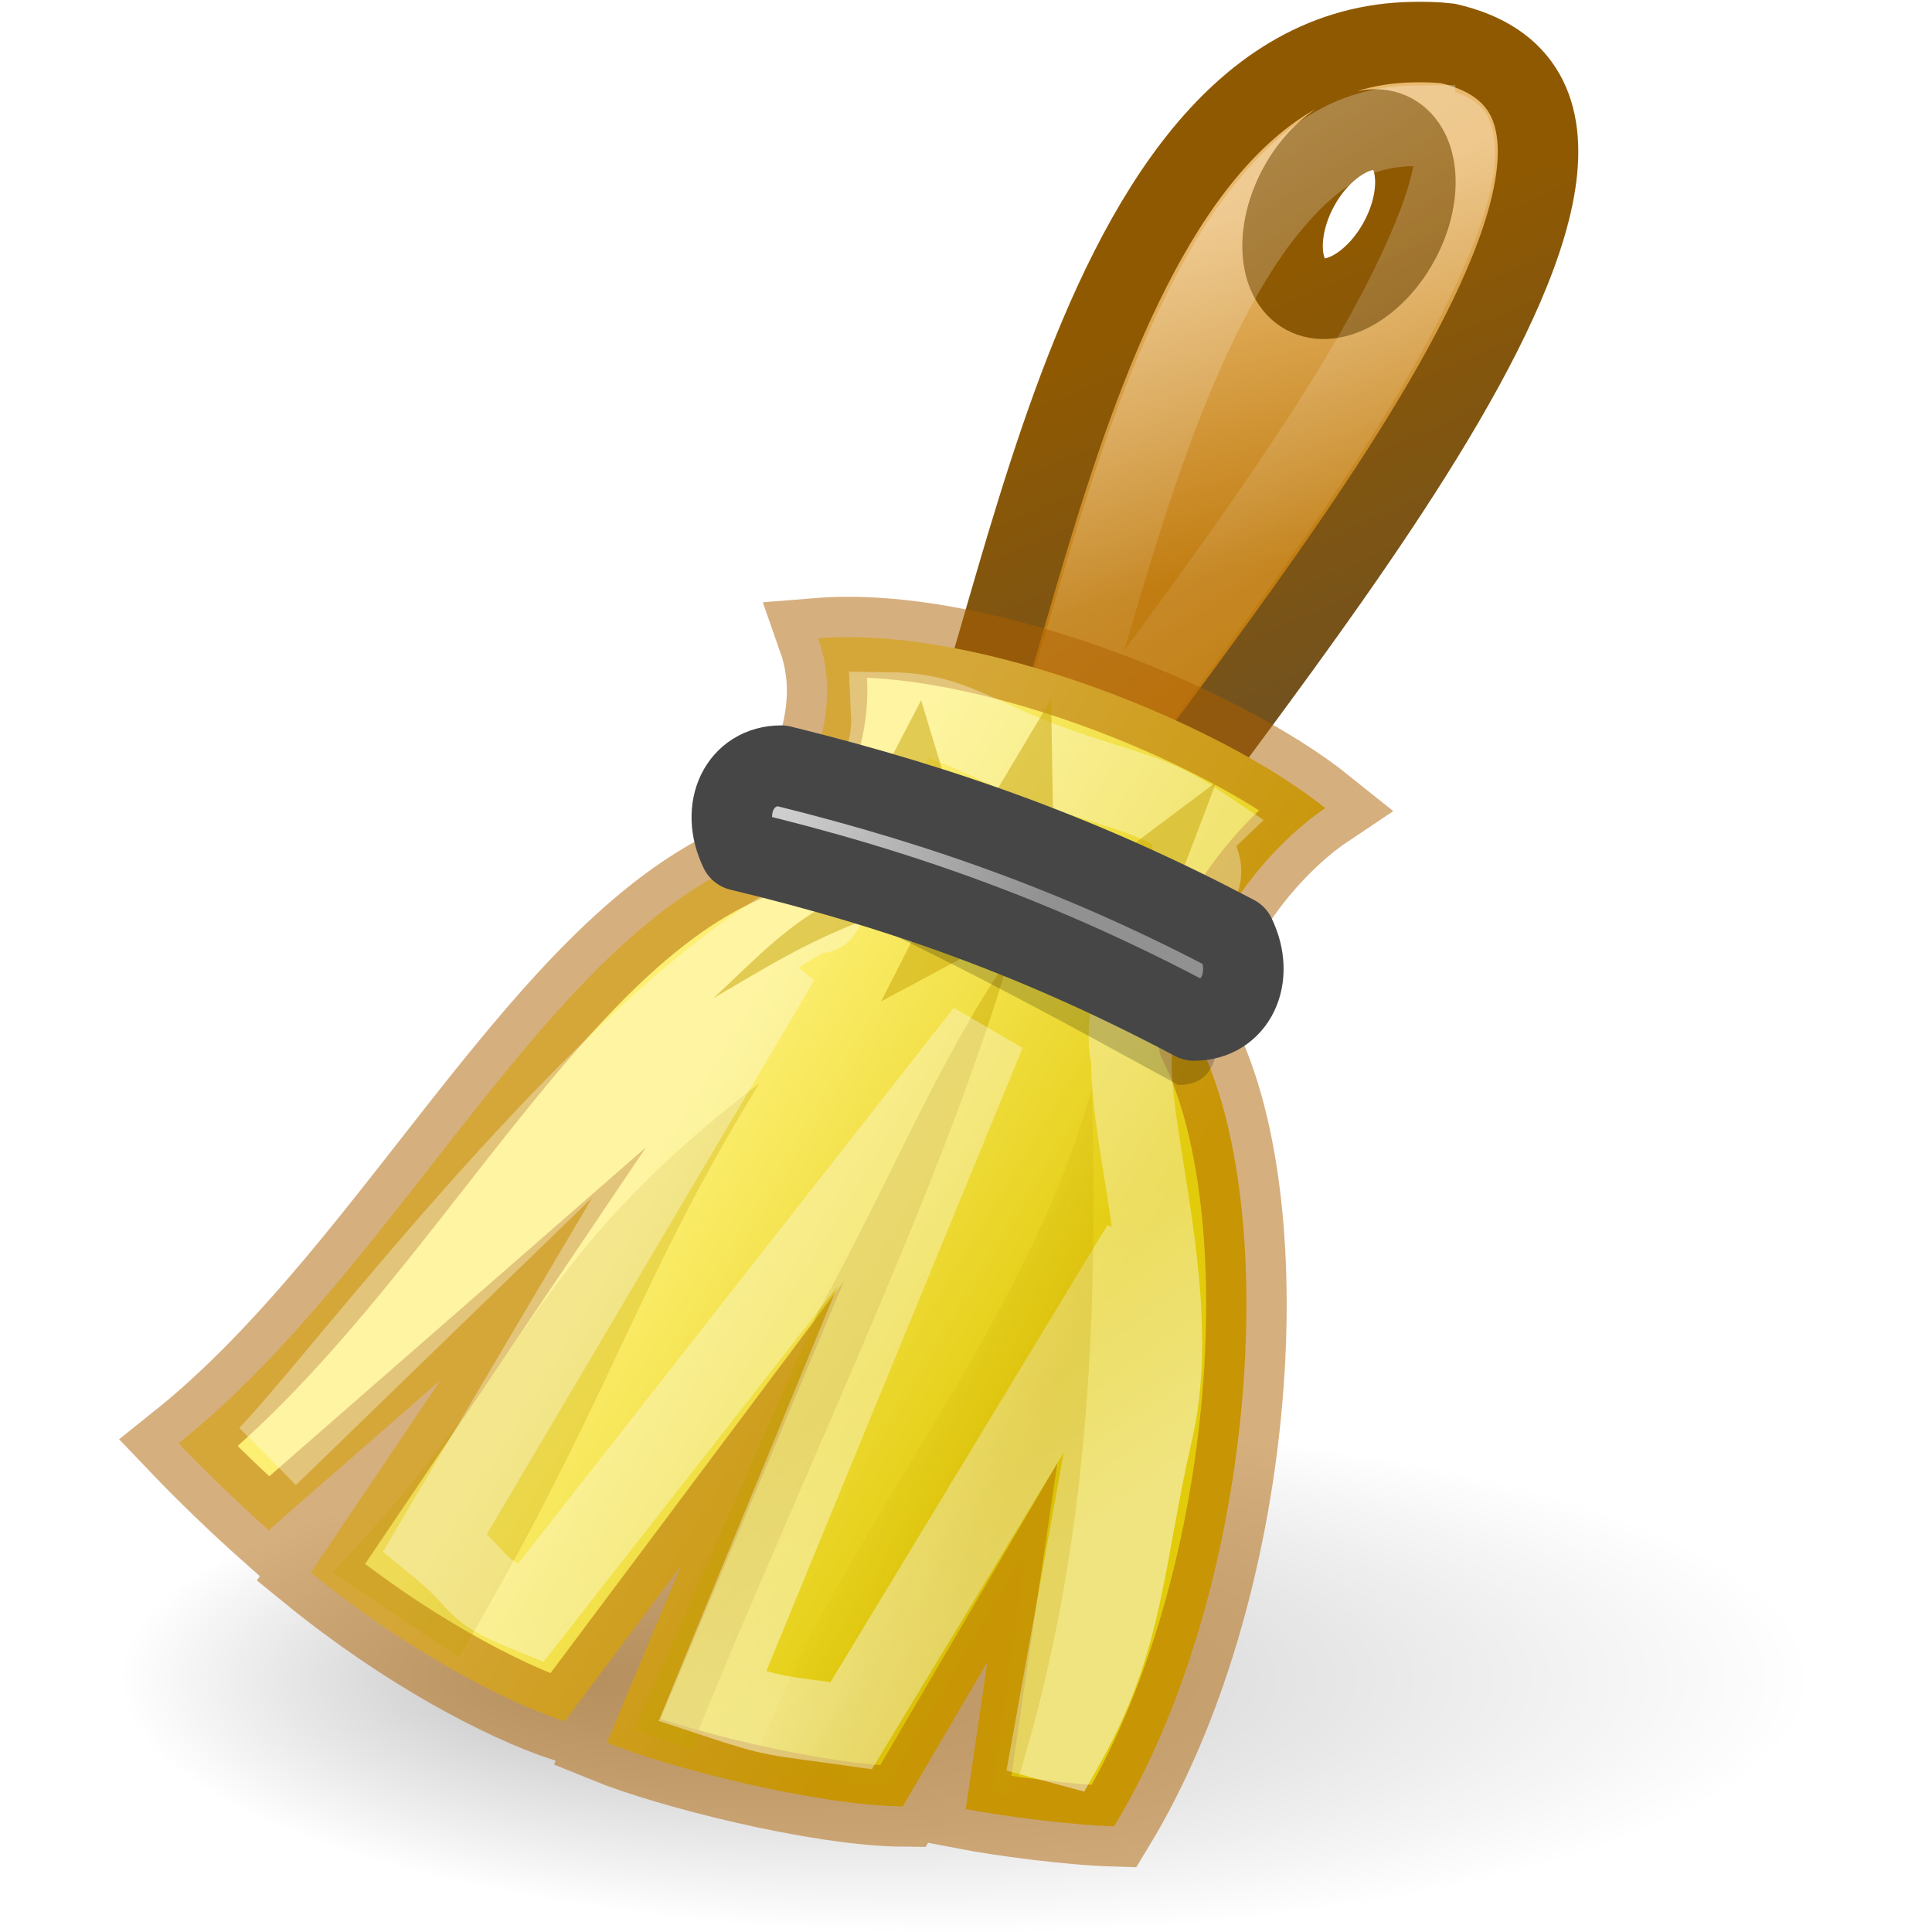
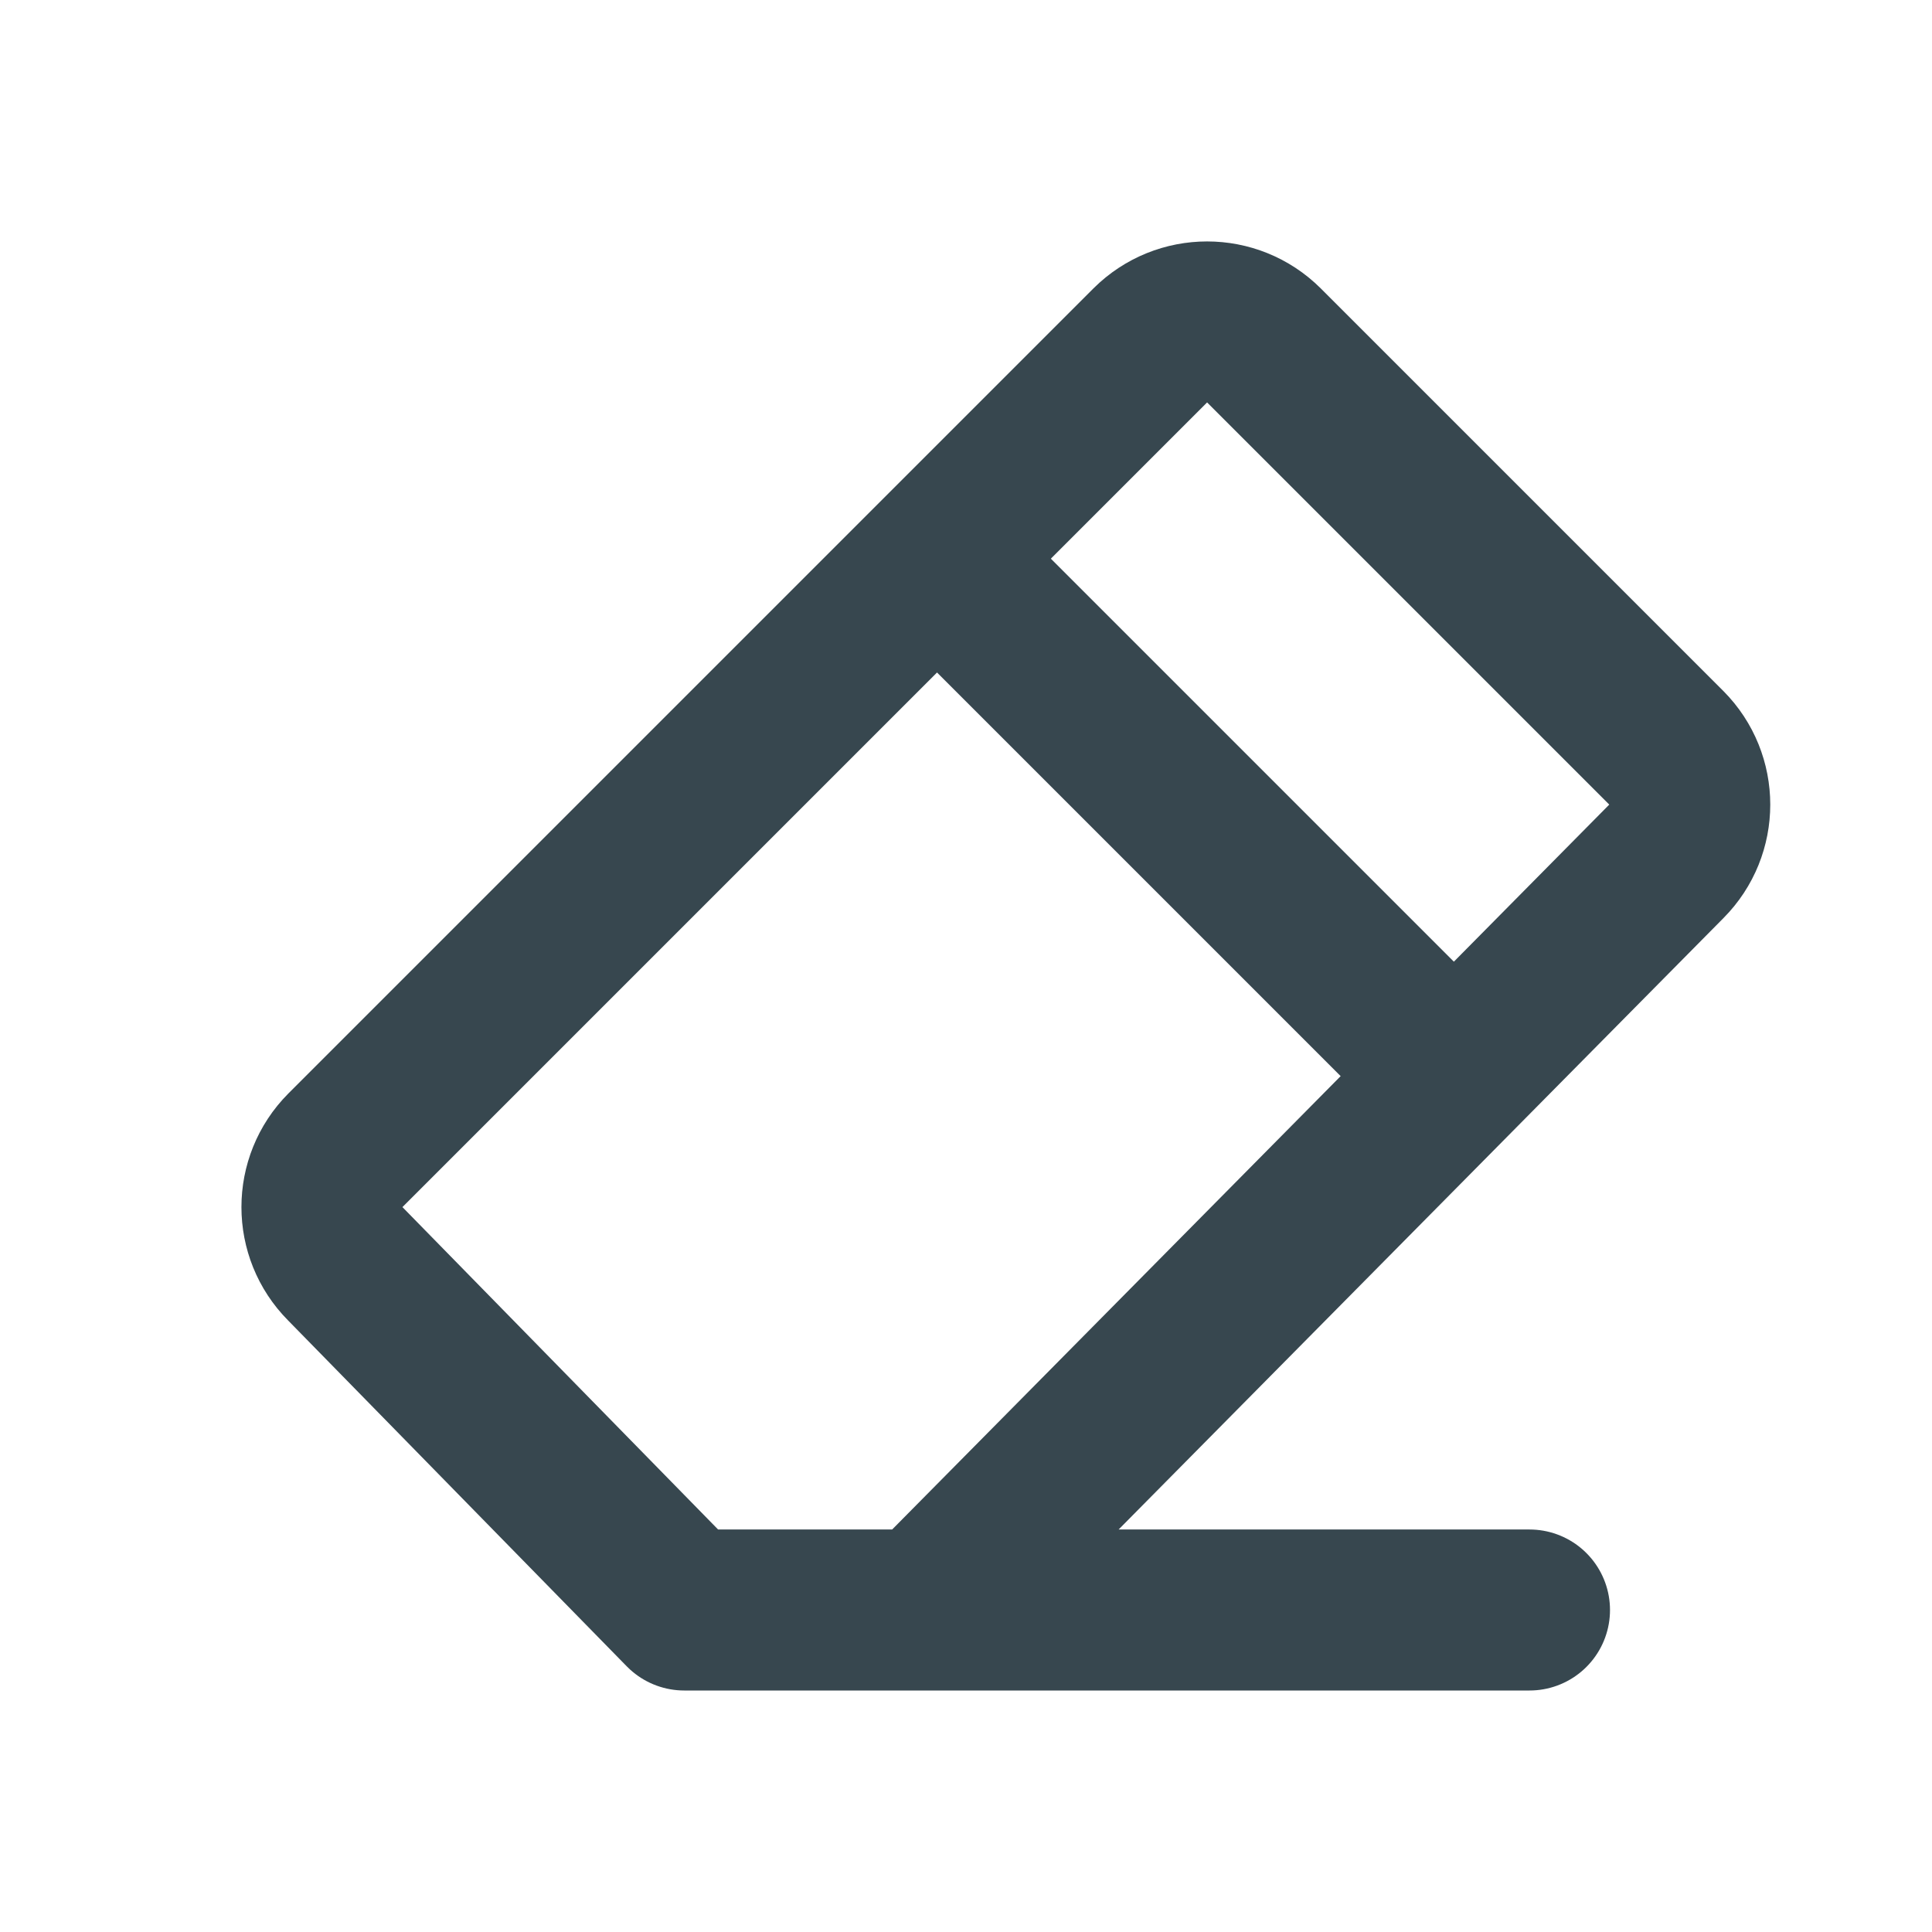
- <svg xmlns="http://www.w3.org/2000/svg" xmlns:xlink="http://www.w3.org/1999/xlink" version="1.0" width="24" height="24" id="svg2">
-   <defs id="defs4">
-     <linearGradient id="linearGradient6019">
-       <stop id="stop6021" style="stop-color:#000000;stop-opacity:1" offset="0" />
-       <stop id="stop6023" style="stop-color:#000000;stop-opacity:0" offset="1" />
-     </linearGradient>
-     <linearGradient id="linearGradient5996">
-       <stop id="stop5998" style="stop-color:#8f5902;stop-opacity:1" offset="0" />
-       <stop id="stop6000" style="stop-color:#73521e;stop-opacity:1" offset="1" />
-     </linearGradient>
-     <linearGradient id="linearGradient5958">
-       <stop id="stop5960" style="stop-color:#c17d11;stop-opacity:1" offset="0" />
-       <stop id="stop5962" style="stop-color:#e9b96e;stop-opacity:1" offset="1" />
-     </linearGradient>
-     <linearGradient id="linearGradient5984">
-       <stop id="stop5986" style="stop-color:#ffffff;stop-opacity:1" offset="0" />
-       <stop id="stop5988" style="stop-color:#ffffff;stop-opacity:0.134" offset="1" />
-     </linearGradient>
-     <linearGradient id="linearGradient5966">
-       <stop id="stop5968" style="stop-color:#fdef72;stop-opacity:1" offset="0" />
-       <stop id="stop5970" style="stop-color:#e2cb0b;stop-opacity:1" offset="1" />
-     </linearGradient>
-     <linearGradient id="linearGradient5981">
-       <stop id="stop5983" style="stop-color:#ffffff;stop-opacity:1" offset="0" />
-       <stop id="stop5985" style="stop-color:#ffffff;stop-opacity:0.694" offset="1" />
-     </linearGradient>
-     <linearGradient id="linearGradient5999">
-       <stop id="stop6001" style="stop-color:#c4a000;stop-opacity:1" offset="0" />
-       <stop id="stop6003" style="stop-color:#c4a000;stop-opacity:0" offset="1" />
-     </linearGradient>
-     <linearGradient id="linearGradient5974-892">
-       <stop id="stop2473" style="stop-color:#919191;stop-opacity:1" offset="0" />
-       <stop id="stop2475" style="stop-color:#cecece;stop-opacity:1" offset="1" />
-     </linearGradient>
-     <radialGradient cx="38" cy="69" r="20" fx="28.603" fy="69" id="radialGradient2541" xlink:href="#linearGradient6019" gradientUnits="userSpaceOnUse" gradientTransform="matrix(0.5249934,0,0,0.1583088,-7.949749,9.932752)" />
-     <linearGradient x1="28" y1="16" x2="26" y2="8" id="linearGradient2543" xlink:href="#linearGradient5958" gradientUnits="userSpaceOnUse" gradientTransform="matrix(0.5249934,0,0,0.5276959,-1.649829,-0.7794711)" />
-     <linearGradient x1="30.325" y1="9.241" x2="34" y2="18" id="linearGradient2545" xlink:href="#linearGradient5996" gradientUnits="userSpaceOnUse" gradientTransform="matrix(0.5249934,0,0,0.5276959,-1.649829,-0.7794711)" />
-     <linearGradient x1="28" y1="8" x2="33.447" y2="16.686" id="linearGradient2547" xlink:href="#linearGradient5984" gradientUnits="userSpaceOnUse" gradientTransform="matrix(0.5249934,0,0,0.5276959,-1.649829,-0.779471)" />
-     <linearGradient x1="20.934" y1="25.061" x2="30.208" y2="30.743" id="linearGradient2549" xlink:href="#linearGradient5966" gradientUnits="userSpaceOnUse" gradientTransform="matrix(0.5249934,0,0,0.5276959,-1.649829,-0.7794711)" />
-     <linearGradient x1="22.32" y1="41.956" x2="18.986" y2="37.029" id="linearGradient2553" xlink:href="#linearGradient5981" gradientUnits="userSpaceOnUse" gradientTransform="matrix(0.5249934,0,0,0.5276959,-1.649829,-0.7794711)" />
-     <linearGradient x1="27.355" y1="36.218" x2="23.489" y2="34.728" id="linearGradient2555" xlink:href="#linearGradient5999" gradientUnits="userSpaceOnUse" gradientTransform="matrix(0.5249934,0,0,0.5276959,-1.649829,-0.779471)" />
-     <linearGradient x1="27.652" y1="23.146" x2="21.591" y2="20.619" id="linearGradient2557" xlink:href="#linearGradient5974-892" gradientUnits="userSpaceOnUse" gradientTransform="matrix(0.5128237,0,0,0.5276959,-1.321532,-0.7794711)" />
-   </defs>
-   <path d="m 22.5,20.856 a 10.5,3.166 0 1 1 -21,0 10.5,3.166 0 1 1 21,0 z" id="path6017" style="opacity:0.25;fill:url(#radialGradient2541);fill-opacity:1;stroke:none;stroke-width:0.43" />
-   <path d="M 17.562,0.523 C 13.255,0.579 12.628,9.097 11.393,10.632 l 2.1,0.759 C 14.875,9.083 21.765,1.413 17.988,0.54 17.841,0.523 17.701,0.521 17.562,0.523 Z M 17.02,1.612 c 0.102,-0.01 0.193,0.003 0.279,0.049 0.343,0.186 0.38,0.789 0.082,1.336 -0.298,0.547 -0.822,0.845 -1.165,0.66 -0.343,-0.186 -0.38,-0.789 -0.082,-1.336 0.223,-0.41 0.581,-0.679 0.886,-0.709 z" id="path5371" style="fill:url(#linearGradient2543);fill-opacity:1;fill-rule:evenodd;stroke:url(#linearGradient2545);stroke-width:1px;stroke-linecap:butt;stroke-linejoin:miter;stroke-opacity:1" />
-   <path d="m 17.578,1.562 c -0.737,0.01 -1.264,0.329 -1.821,1.006 -0.557,0.677 -1.056,1.712 -1.46,2.82 -0.404,1.108 -0.729,2.282 -1.034,3.315 -0.145,0.493 -0.264,0.942 -0.41,1.352 l 0.246,0.099 c 0.948,-1.407 2.488,-3.319 3.691,-5.277 0.681,-1.108 1.172,-2.166 1.263,-2.754 0.046,-0.294 -0.005,-0.426 -0.016,-0.445 -0.01,-0.017 -0.059,-0.047 -0.246,-0.099 -0.066,-0.004 -0.126,-0.018 -0.213,-0.016 z" id="path5992" style="opacity:0.267;fill:none;stroke:url(#linearGradient2547);stroke-width:1px;stroke-linecap:butt;stroke-linejoin:miter;stroke-opacity:1" />
-   <path d="m 10.163,7.928 c 0.372,1.057 -0.284,1.972 -0.525,2.638 -2.726,0.816 -4.613,5.121 -7.42,7.363 0.351,0.368 0.762,0.762 1.12,1.08 l 2.133,-1.863 -1.61,2.388 c 1.16,0.945 2.365,1.587 3.153,1.85 l 1.444,-1.929 -0.919,2.193 c 0.762,0.311 2.617,0.782 3.675,0.792 l 1.052,-1.795 -0.269,1.828 c 0.436,0.084 1.28,0.197 1.842,0.214 1.765,-2.902 2.1,-7.635 1.05,-9.746 -0.262,-1.055 0.787,-2.375 1.575,-2.902 C 15.15,8.983 12.155,7.767 10.163,7.928 Z" id="path5367" style="fill:url(#linearGradient2549);fill-opacity:1;fill-rule:evenodd;stroke:none;stroke-width:1;stroke-linecap:butt;stroke-linejoin:miter;stroke-miterlimit:20;stroke-dasharray:none;stroke-opacity:1" />
-   <path d="M 10.163,7.928 C 10.535,8.984 9.878,9.9 9.638,10.566 c -2.726,0.816 -4.613,5.121 -7.42,7.363 0.351,0.368 0.762,0.762 1.12,1.08 l 2.133,-1.863 -1.61,2.388 c 1.16,0.945 2.365,1.587 3.153,1.85 l 1.444,-1.929 -0.919,2.193 c 0.762,0.311 2.617,0.782 3.675,0.792 l 1.052,-1.795 -0.269,1.828 c 0.436,0.084 1.28,0.197 1.842,0.214 1.765,-2.902 2.1,-7.635 1.05,-9.746 -0.262,-1.055 0.787,-2.375 1.575,-2.902 C 15.15,8.983 12.155,7.767 10.163,7.928 Z" id="path5367-1" style="fill:none;fill-opacity:1;fill-rule:evenodd;stroke:#ad5f00;stroke-width:1;stroke-linecap:butt;stroke-linejoin:miter;stroke-miterlimit:20;stroke-dasharray:none;stroke-opacity:1;opacity:0.5" />
-   <path d="M 4.125,19.537 C 6.654,16.893 6.469,15.735 9.436,13.454 7.87,16.002 7.616,17.327 5.7,20.592 Z" id="path5975" style="opacity:0.267;fill:#c4a000;fill-rule:evenodd;stroke:none" />
-   <path d="m 7.879,21.491 2.282,-5.193 c 0.874,-1.575 1.501,-3.15 2.378,-4.405 -0.841,2.859 -2.568,6.397 -3.954,9.828 z" id="path5979" style="opacity:0.416;fill:#c4a000;fill-rule:evenodd;stroke:none" />
-   <path d="m 11.072,8.851 c 0.051,1.011 -0.803,1.467 -0.958,1.896 -0.055,0.15 0.278,0.669 -0.011,0.588 -2.545,1.338 -5.921,5.891 -6.775,6.754 L 9.685,11.922 5.406,19.16 c 0.667,0.542 0.394,0.559 1.184,0.878 l 5.651,-7.21 -3.391,8.244 c 0.838,0.277 0.755,0.227 1.724,0.365 l 3.609,-5.958 -1.107,6.153 0.148,0.04 c 0.752,-1.338 0.727,-2.293 1.098,-3.904 0.368,-1.597 -0.292,-3.597 -0.266,-4.609 -0.182,-0.732 0.429,-1.535 0.799,-2.131 0.224,-0.36 -0.231,-0.504 0.049,-0.773 C 14.289,9.841 13.969,9.841 13.032,9.501 12.107,9.165 11.811,8.861 11.072,8.851 Z" id="path6014" style="opacity:0.478;fill:none;stroke:url(#linearGradient2553);stroke-width:1px;stroke-linecap:butt;stroke-linejoin:miter;stroke-opacity:1" />
-   <path d="m 9.359,21.911 c 1.143,-3.035 3.358,-5.313 4.209,-8.409 0.027,1.932 0.131,5.384 -0.993,8.821 -0.168,9.37e-4 -0.091,-0.058 -0.247,-0.063 l 0.42,-3.021 -1.723,2.931 c -1.15,-0.082 -0.68,0.017 -1.667,-0.26 z" id="path5977" style="opacity:0.247;fill:url(#linearGradient2555);fill-opacity:1;fill-rule:evenodd;stroke:none" />
-   <path d="m 10.427,11.152 c -0.657,0.325 -1.083,0.806 -1.566,1.248 0.644,-0.374 1.249,-0.765 2.1,-1.049 z" id="path5995" style="opacity:0.482;fill:#c4a000;fill-rule:evenodd;stroke:none" />
-   <path d="m 11.48,11.39 -0.534,1.049 1.565,-0.838 z" id="path5997" style="opacity:0.482;fill:#c4a000;fill-rule:evenodd;stroke:none" />
-   <path d="m 11.443,8.699 -0.47,0.901 0.822,0.265 z" id="path6007" style="opacity:0.482;fill:#c4a000;fill-rule:evenodd;stroke:none" />
-   <path d="m 15.11,9.714 -1.292,0.969 0.822,0.265 z" id="path6009" style="opacity:0.482;fill:#c4a000;fill-rule:evenodd;stroke:none" />
-   <path d="m 13.057,8.687 -0.795,1.332 0.822,0.265 -0.027,-1.597 z" id="path6011" style="opacity:0.482;fill:#c4a000;fill-rule:evenodd;stroke:none" />
-   <path d="m 9.358,10.843 c -0.298,-1.565 4.9,1.136 5.794,1.58 -0.003,0.569 0,1.055 -0.513,1.055 -1.348,-0.735 -3.431,-1.902 -5.281,-2.636 z" id="path6013" style="opacity:0.2;fill:#000000;fill-opacity:1;fill-rule:evenodd;stroke:none" />
-   <path d="m 9.191,10.566 c -0.256,-0.528 0,-1.055 0.513,-1.055 2.095,0.515 3.846,1.164 5.641,2.111 0.256,0.528 0,1.055 -0.513,1.055 -1.855,-0.984 -3.605,-1.623 -5.641,-2.111 z" id="path5373" style="fill:url(#linearGradient2557);fill-opacity:1;fill-rule:evenodd;stroke:#464646;stroke-width:1px;stroke-linecap:butt;stroke-linejoin:round;stroke-opacity:1" />
+ <svg xmlns="http://www.w3.org/2000/svg" width="24" height="24" viewBox="0 0 24 24" fill="none" stroke="#37474F" stroke-width="2" stroke-linecap="round" stroke-linejoin="round">
+   <path d="M19 20h-10.5l-4.21 -4.3a1 1 0 0 1 0 -1.41l10 -10a1 1 0 0 1 1.41 0l5 5a1 1 0 0 1 0 1.41l-9.2 9.3" />
+   <path d="M18 13.3l-6.3 -6.3" />
</svg>
